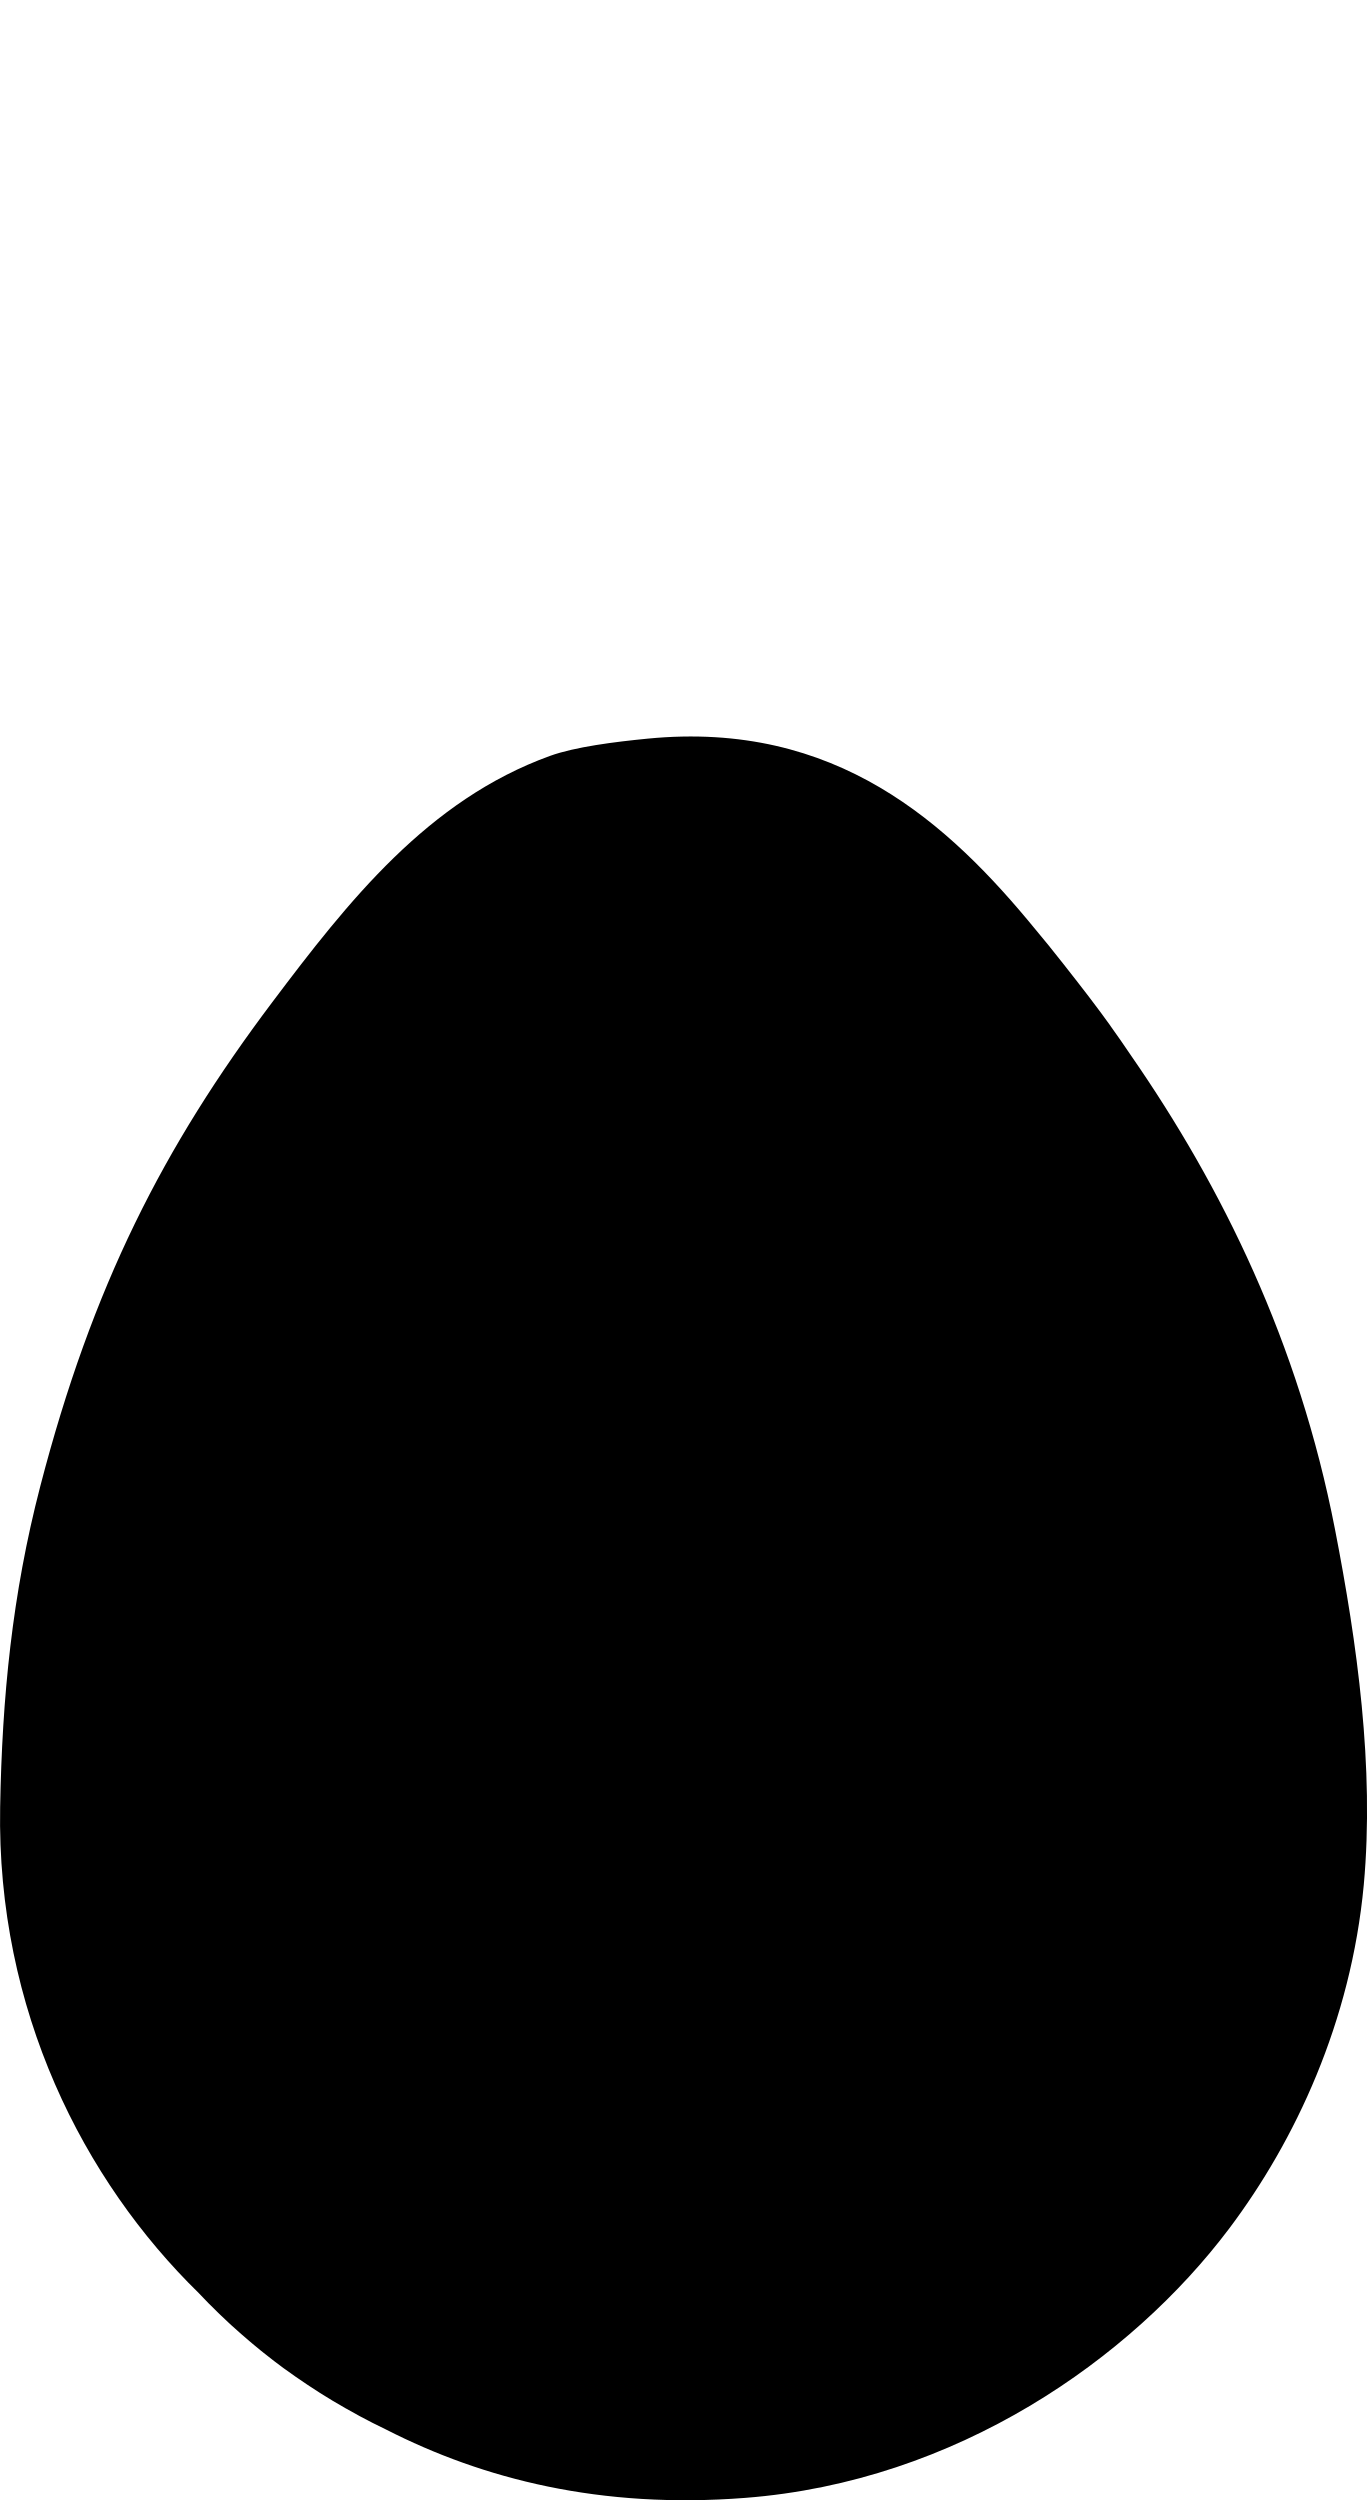
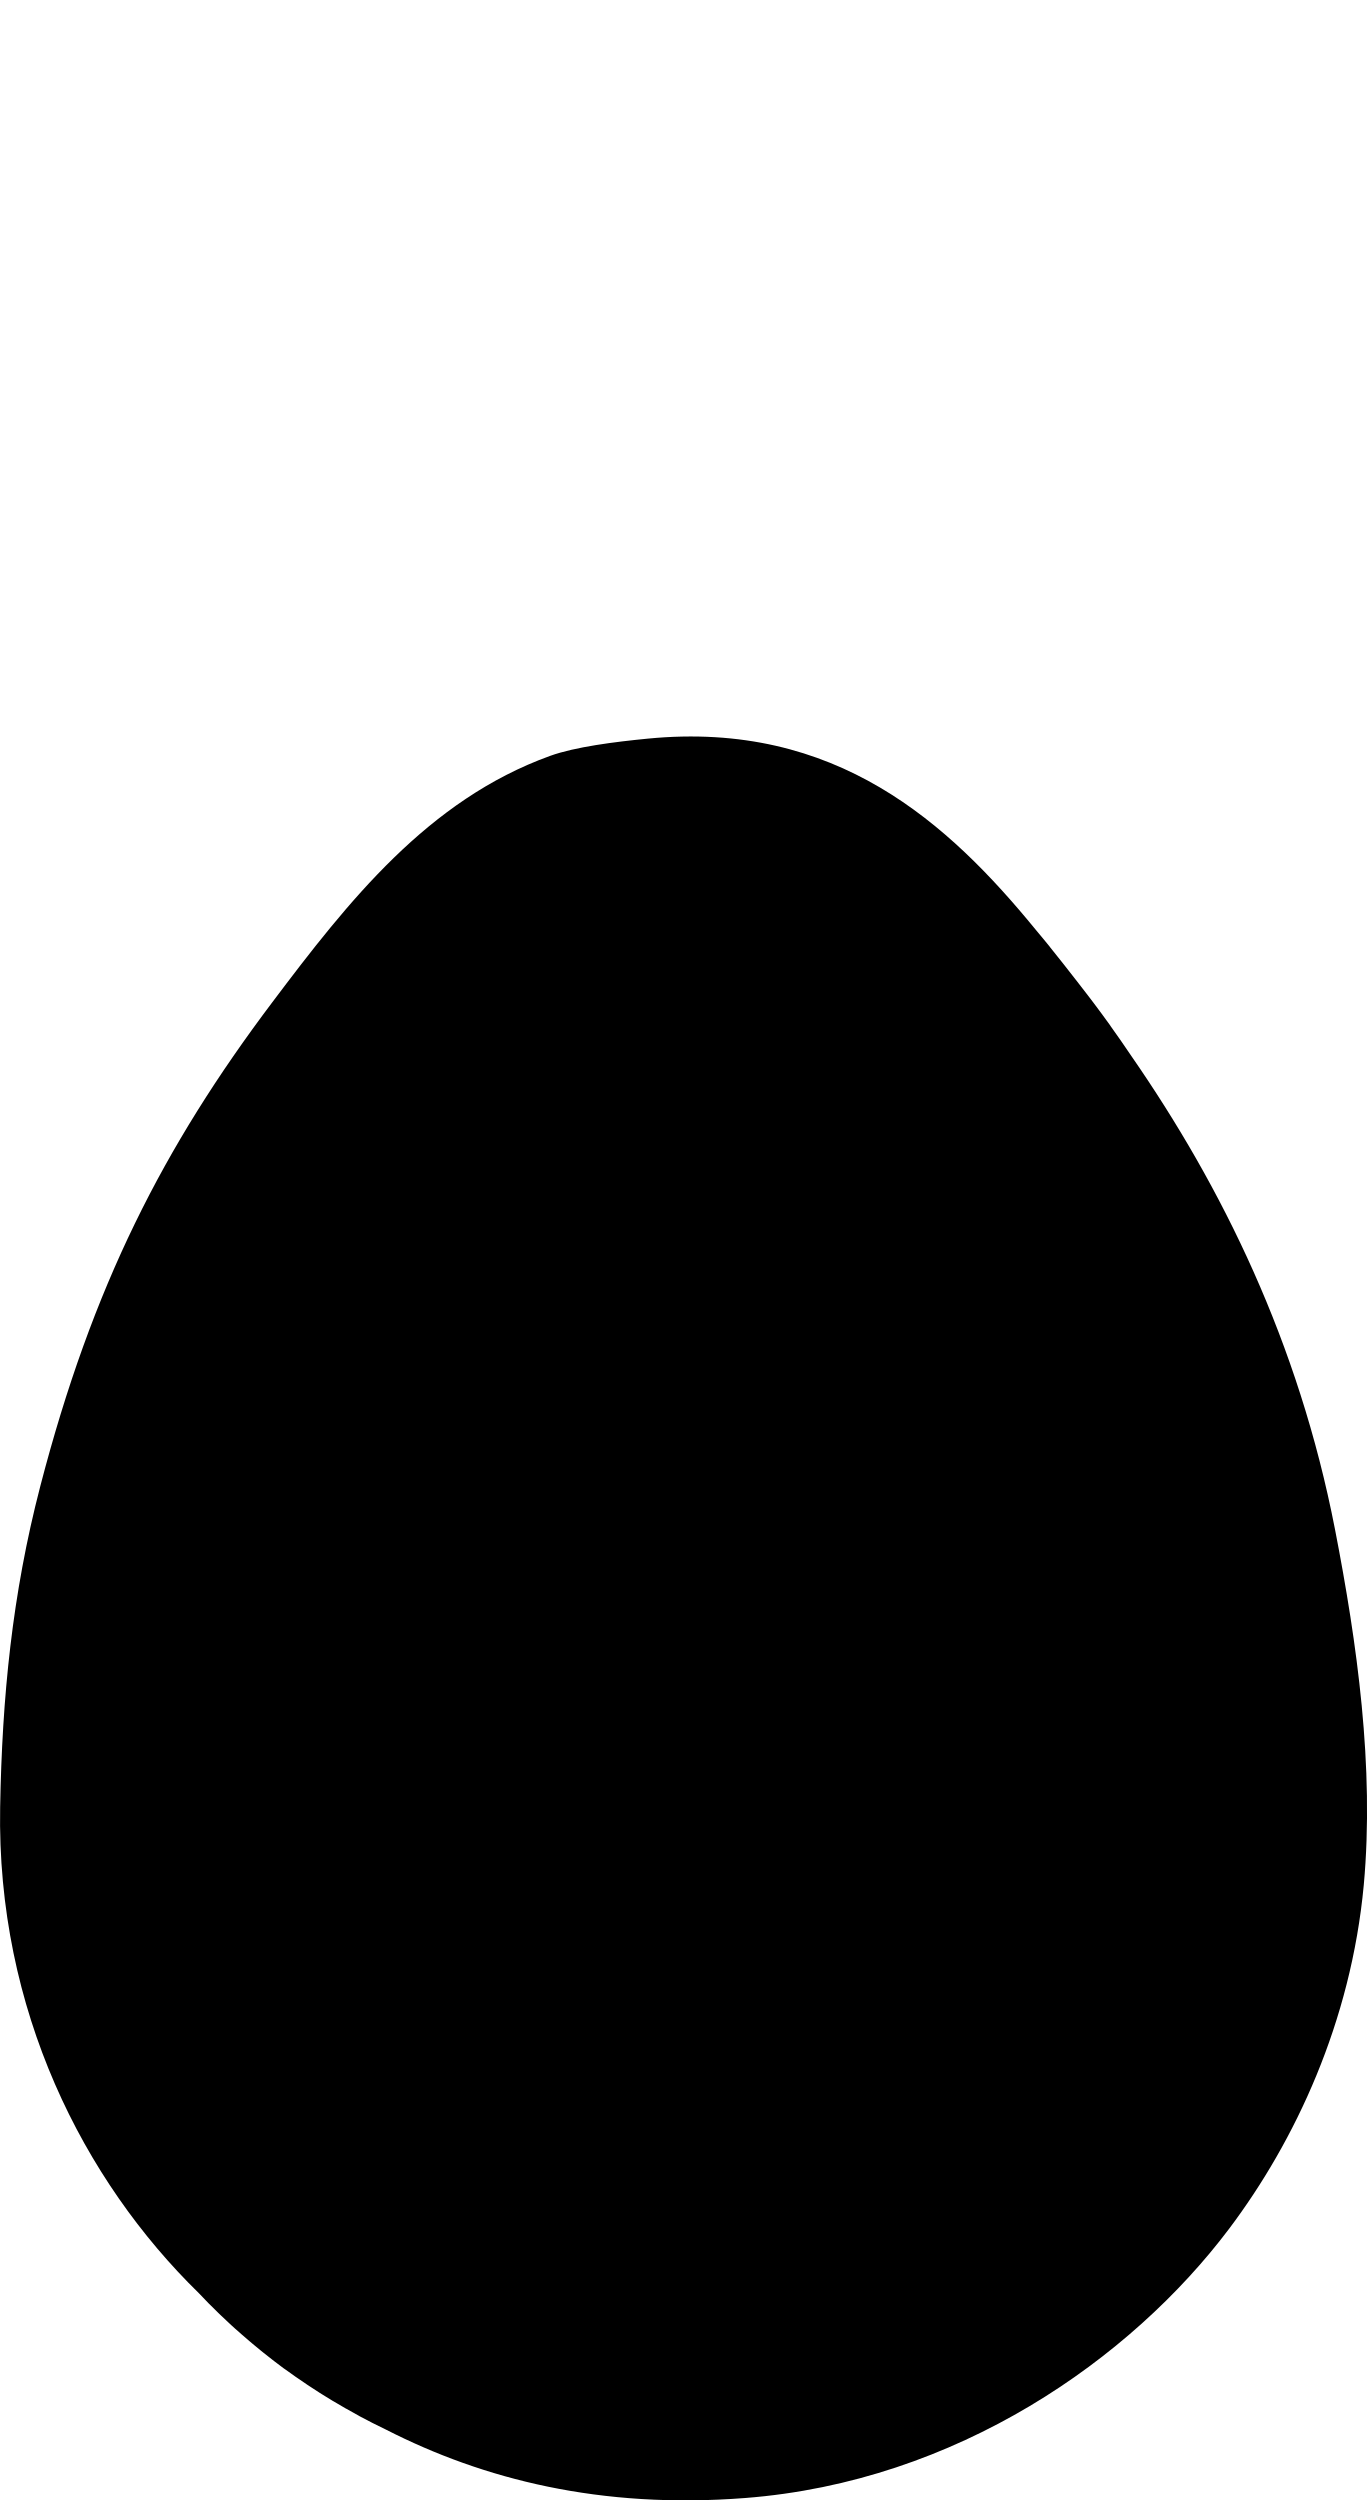
- <svg xmlns="http://www.w3.org/2000/svg" version="1.1" id="Layer_1" x="0px" y="0px" width="54.681px" height="100px" viewBox="22.663 0 54.681 100" enable-background="new 22.663 0 54.681 100" xml:space="preserve">
-   <path d="M76.063,61.175c-1.457-7.489-4.521-13.698-8.146-18.935c-0.143-0.208-0.281-0.414-0.422-0.617  c-0.001,0-0.001-0.001-0.001-0.002c-0.136-0.191-0.271-0.382-0.402-0.569c-0.011-0.015-0.021-0.028-0.028-0.043  c-0.123-0.17-0.246-0.339-0.369-0.506c-0.021-0.028-0.041-0.057-0.063-0.084c-0.142-0.188-0.278-0.376-0.421-0.56  c-0.154-0.203-0.314-0.41-0.479-0.62c-0.012-0.015-0.021-0.029-0.035-0.044c-0.327-0.424-0.672-0.858-1.025-1.298  c-0.011-0.014-0.021-0.027-0.031-0.041c-0.182-0.222-0.361-0.443-0.549-0.665c-3.486-4.259-7.982-8.384-15.527-7.645  c-1.311,0.128-2.903,0.329-3.896,0.688c-4.889,1.767-8.073,5.813-11.115,9.854c-4.355,5.787-7.197,11.344-9.281,19.366  c-1.125,4.33-1.526,8.433-1.604,12.834c-0.144,8.11,3.338,14.938,7.955,19.446h-0.001c0.001,0,0.001,0,0.002,0  c-0.001,0-0.001,0-0.001,0c0.005,0.005,0.009,0.011,0.014,0.015c0.122,0.129,0.245,0.258,0.37,0.385  c0.024,0.025,0.051,0.05,0.076,0.074c0.104,0.106,0.211,0.213,0.318,0.315c0.033,0.031,0.066,0.063,0.099,0.095  c0.103,0.098,0.204,0.194,0.308,0.291c0.036,0.032,0.073,0.065,0.109,0.101c0.103,0.094,0.205,0.188,0.309,0.276  c0.037,0.032,0.075,0.065,0.113,0.1c0.104,0.093,0.209,0.183,0.315,0.271c0.037,0.032,0.075,0.063,0.112,0.095  c0.108,0.09,0.217,0.182,0.327,0.27c0.036,0.027,0.073,0.06,0.11,0.088c0.112,0.09,0.226,0.179,0.34,0.267  c0.035,0.026,0.071,0.056,0.106,0.082c0.118,0.088,0.236,0.178,0.355,0.267c0.033,0.022,0.067,0.047,0.101,0.071  c0.123,0.09,0.247,0.179,0.372,0.265c0.031,0.021,0.062,0.043,0.093,0.063c0.13,0.09,0.26,0.178,0.392,0.267  c0.028,0.019,0.056,0.036,0.084,0.055c0.136,0.092,0.273,0.18,0.412,0.268c0.024,0.016,0.048,0.029,0.072,0.045  c0.144,0.092,0.288,0.18,0.435,0.268c0.02,0.013,0.04,0.023,0.061,0.035c0.151,0.09,0.304,0.18,0.457,0.267  c0.017,0.01,0.032,0.021,0.048,0.026c0.159,0.09,0.32,0.18,0.483,0.269c0.01,0.004,0.021,0.01,0.03,0.017  c0.17,0.092,0.341,0.18,0.513,0.269c0.004,0.002,0.008,0.004,0.012,0.006c0.179,0.091,0.359,0.181,0.541,0.267  c3.884,1.982,8.576,3.18,14.352,2.732c8.469-0.652,15.443-5.563,19.365-10.771c2.646-3.517,4.875-8.272,5.386-13.75  C77.645,70.689,76.948,65.732,76.063,61.175z" />
+ <svg xmlns="http://www.w3.org/2000/svg" version="1.1" id="Layer_1" x="0px" y="0px" width="54.682px" height="100px" viewBox="0 0 54.682 100" enable-background="new 0 0 54.682 100" xml:space="preserve">
+   <path d="M53.4,61.175c-1.457-7.489-4.521-13.698-8.146-18.935c-0.143-0.208-0.28-0.414-0.422-0.617  c-0.001,0-0.001-0.001-0.001-0.002c-0.136-0.191-0.271-0.382-0.402-0.569c-0.011-0.015-0.021-0.028-0.027-0.043  c-0.123-0.17-0.246-0.339-0.369-0.506c-0.021-0.028-0.041-0.057-0.063-0.084c-0.142-0.188-0.277-0.376-0.421-0.56  c-0.153-0.203-0.313-0.41-0.479-0.62c-0.012-0.015-0.021-0.029-0.035-0.044c-0.327-0.424-0.672-0.858-1.025-1.298  c-0.011-0.014-0.021-0.027-0.03-0.041c-0.183-0.222-0.361-0.443-0.55-0.665c-3.485-4.259-7.981-8.384-15.526-7.645  c-1.312,0.128-2.903,0.329-3.896,0.688c-4.889,1.767-8.072,5.813-11.114,9.854C6.536,45.875,3.694,51.432,1.61,59.454  c-1.125,4.33-1.526,8.433-1.604,12.834c-0.144,8.11,3.338,14.938,7.955,19.446H7.96c0.001,0,0.001,0,0.002,0  c-0.001,0-0.001,0-0.001,0c0.005,0.005,0.009,0.011,0.015,0.015c0.121,0.129,0.244,0.258,0.369,0.385  c0.024,0.025,0.052,0.05,0.076,0.074c0.104,0.106,0.211,0.213,0.318,0.315c0.033,0.031,0.065,0.063,0.099,0.095  c0.104,0.098,0.204,0.194,0.309,0.291c0.036,0.032,0.072,0.065,0.108,0.101c0.104,0.094,0.205,0.188,0.31,0.276  c0.037,0.032,0.074,0.065,0.112,0.1c0.104,0.093,0.209,0.183,0.315,0.271c0.037,0.032,0.075,0.063,0.112,0.095  c0.107,0.09,0.217,0.182,0.327,0.27c0.035,0.027,0.072,0.061,0.109,0.088c0.112,0.091,0.227,0.18,0.34,0.268  c0.035,0.025,0.071,0.057,0.106,0.082c0.118,0.088,0.236,0.178,0.354,0.268c0.033,0.021,0.067,0.047,0.102,0.07  c0.123,0.09,0.247,0.18,0.372,0.266c0.03,0.021,0.062,0.043,0.093,0.063c0.13,0.09,0.26,0.178,0.392,0.268  c0.028,0.019,0.057,0.035,0.084,0.055c0.137,0.092,0.273,0.18,0.412,0.268c0.024,0.016,0.048,0.029,0.072,0.045  c0.144,0.092,0.288,0.18,0.435,0.268c0.021,0.014,0.04,0.023,0.062,0.035c0.151,0.09,0.304,0.181,0.457,0.268  c0.017,0.01,0.032,0.021,0.048,0.025c0.159,0.09,0.32,0.181,0.483,0.27c0.01,0.004,0.021,0.01,0.029,0.018  c0.17,0.092,0.342,0.18,0.514,0.269c0.004,0.002,0.008,0.004,0.012,0.006c0.179,0.091,0.359,0.181,0.541,0.267  c3.884,1.982,8.576,3.18,14.352,2.732c8.47-0.652,15.443-5.563,19.365-10.771c2.646-3.517,4.875-8.271,5.386-13.75  C54.982,70.689,54.285,65.732,53.4,61.175z" />
</svg>
